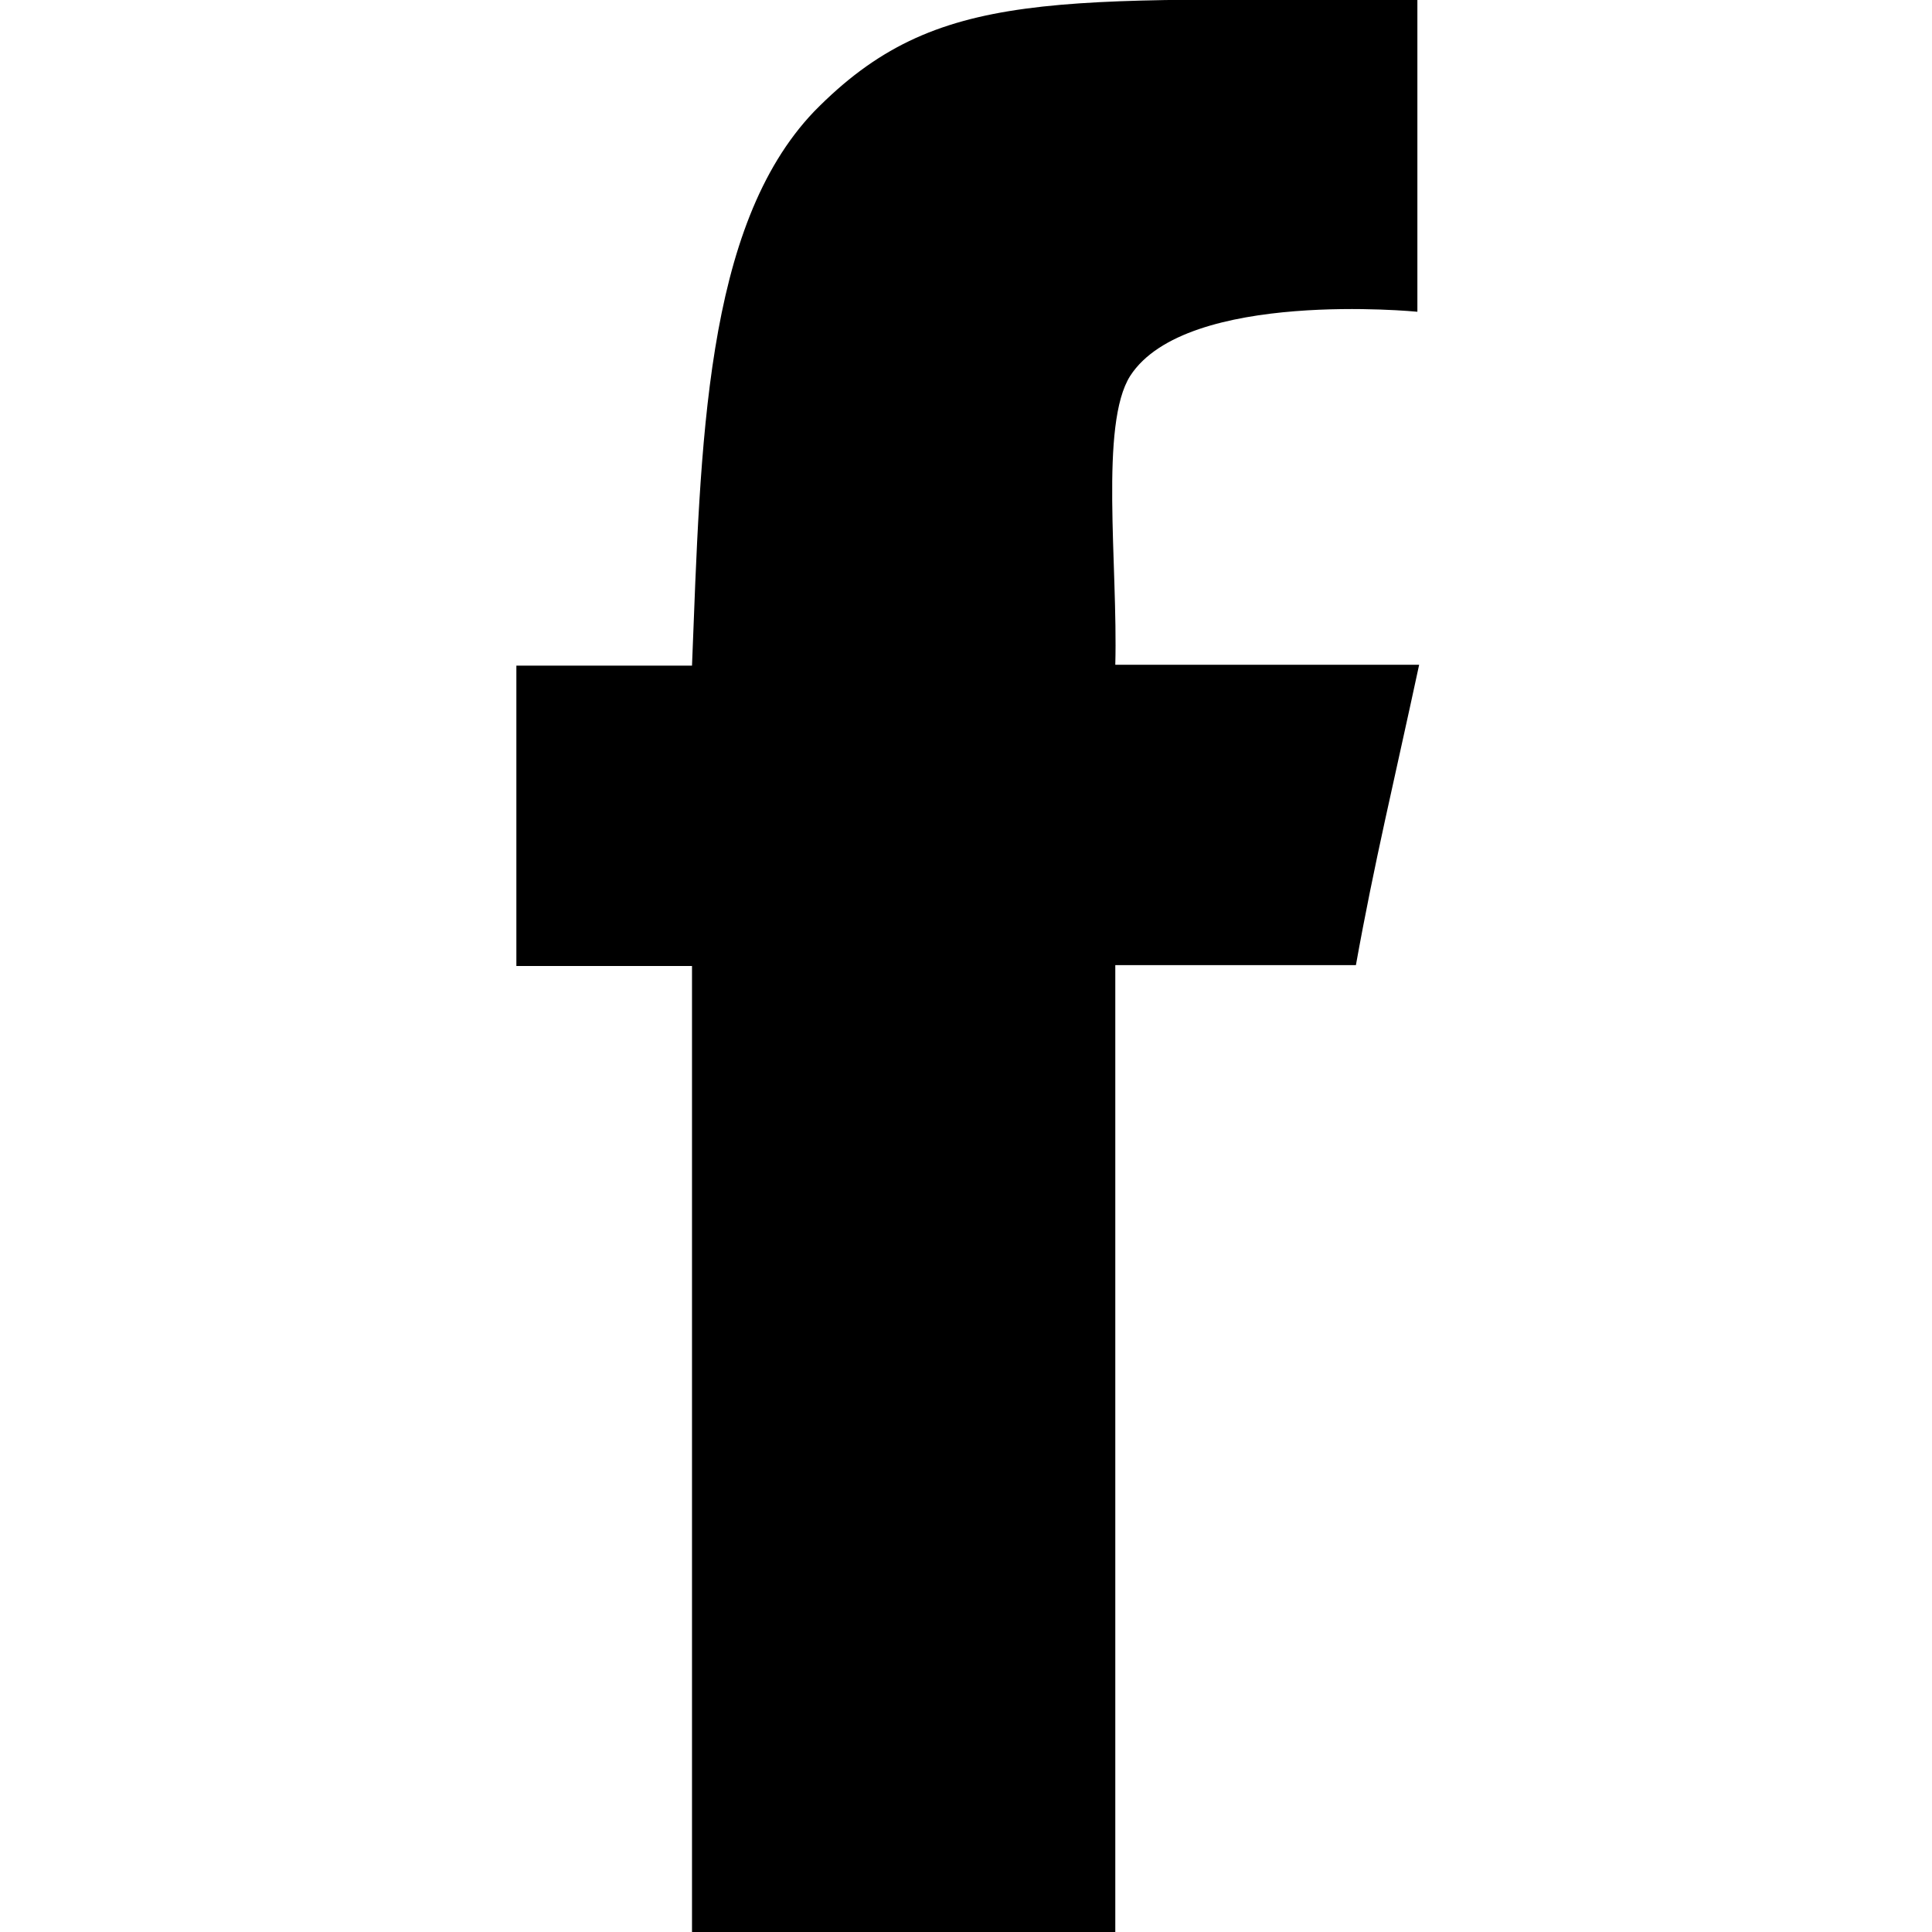
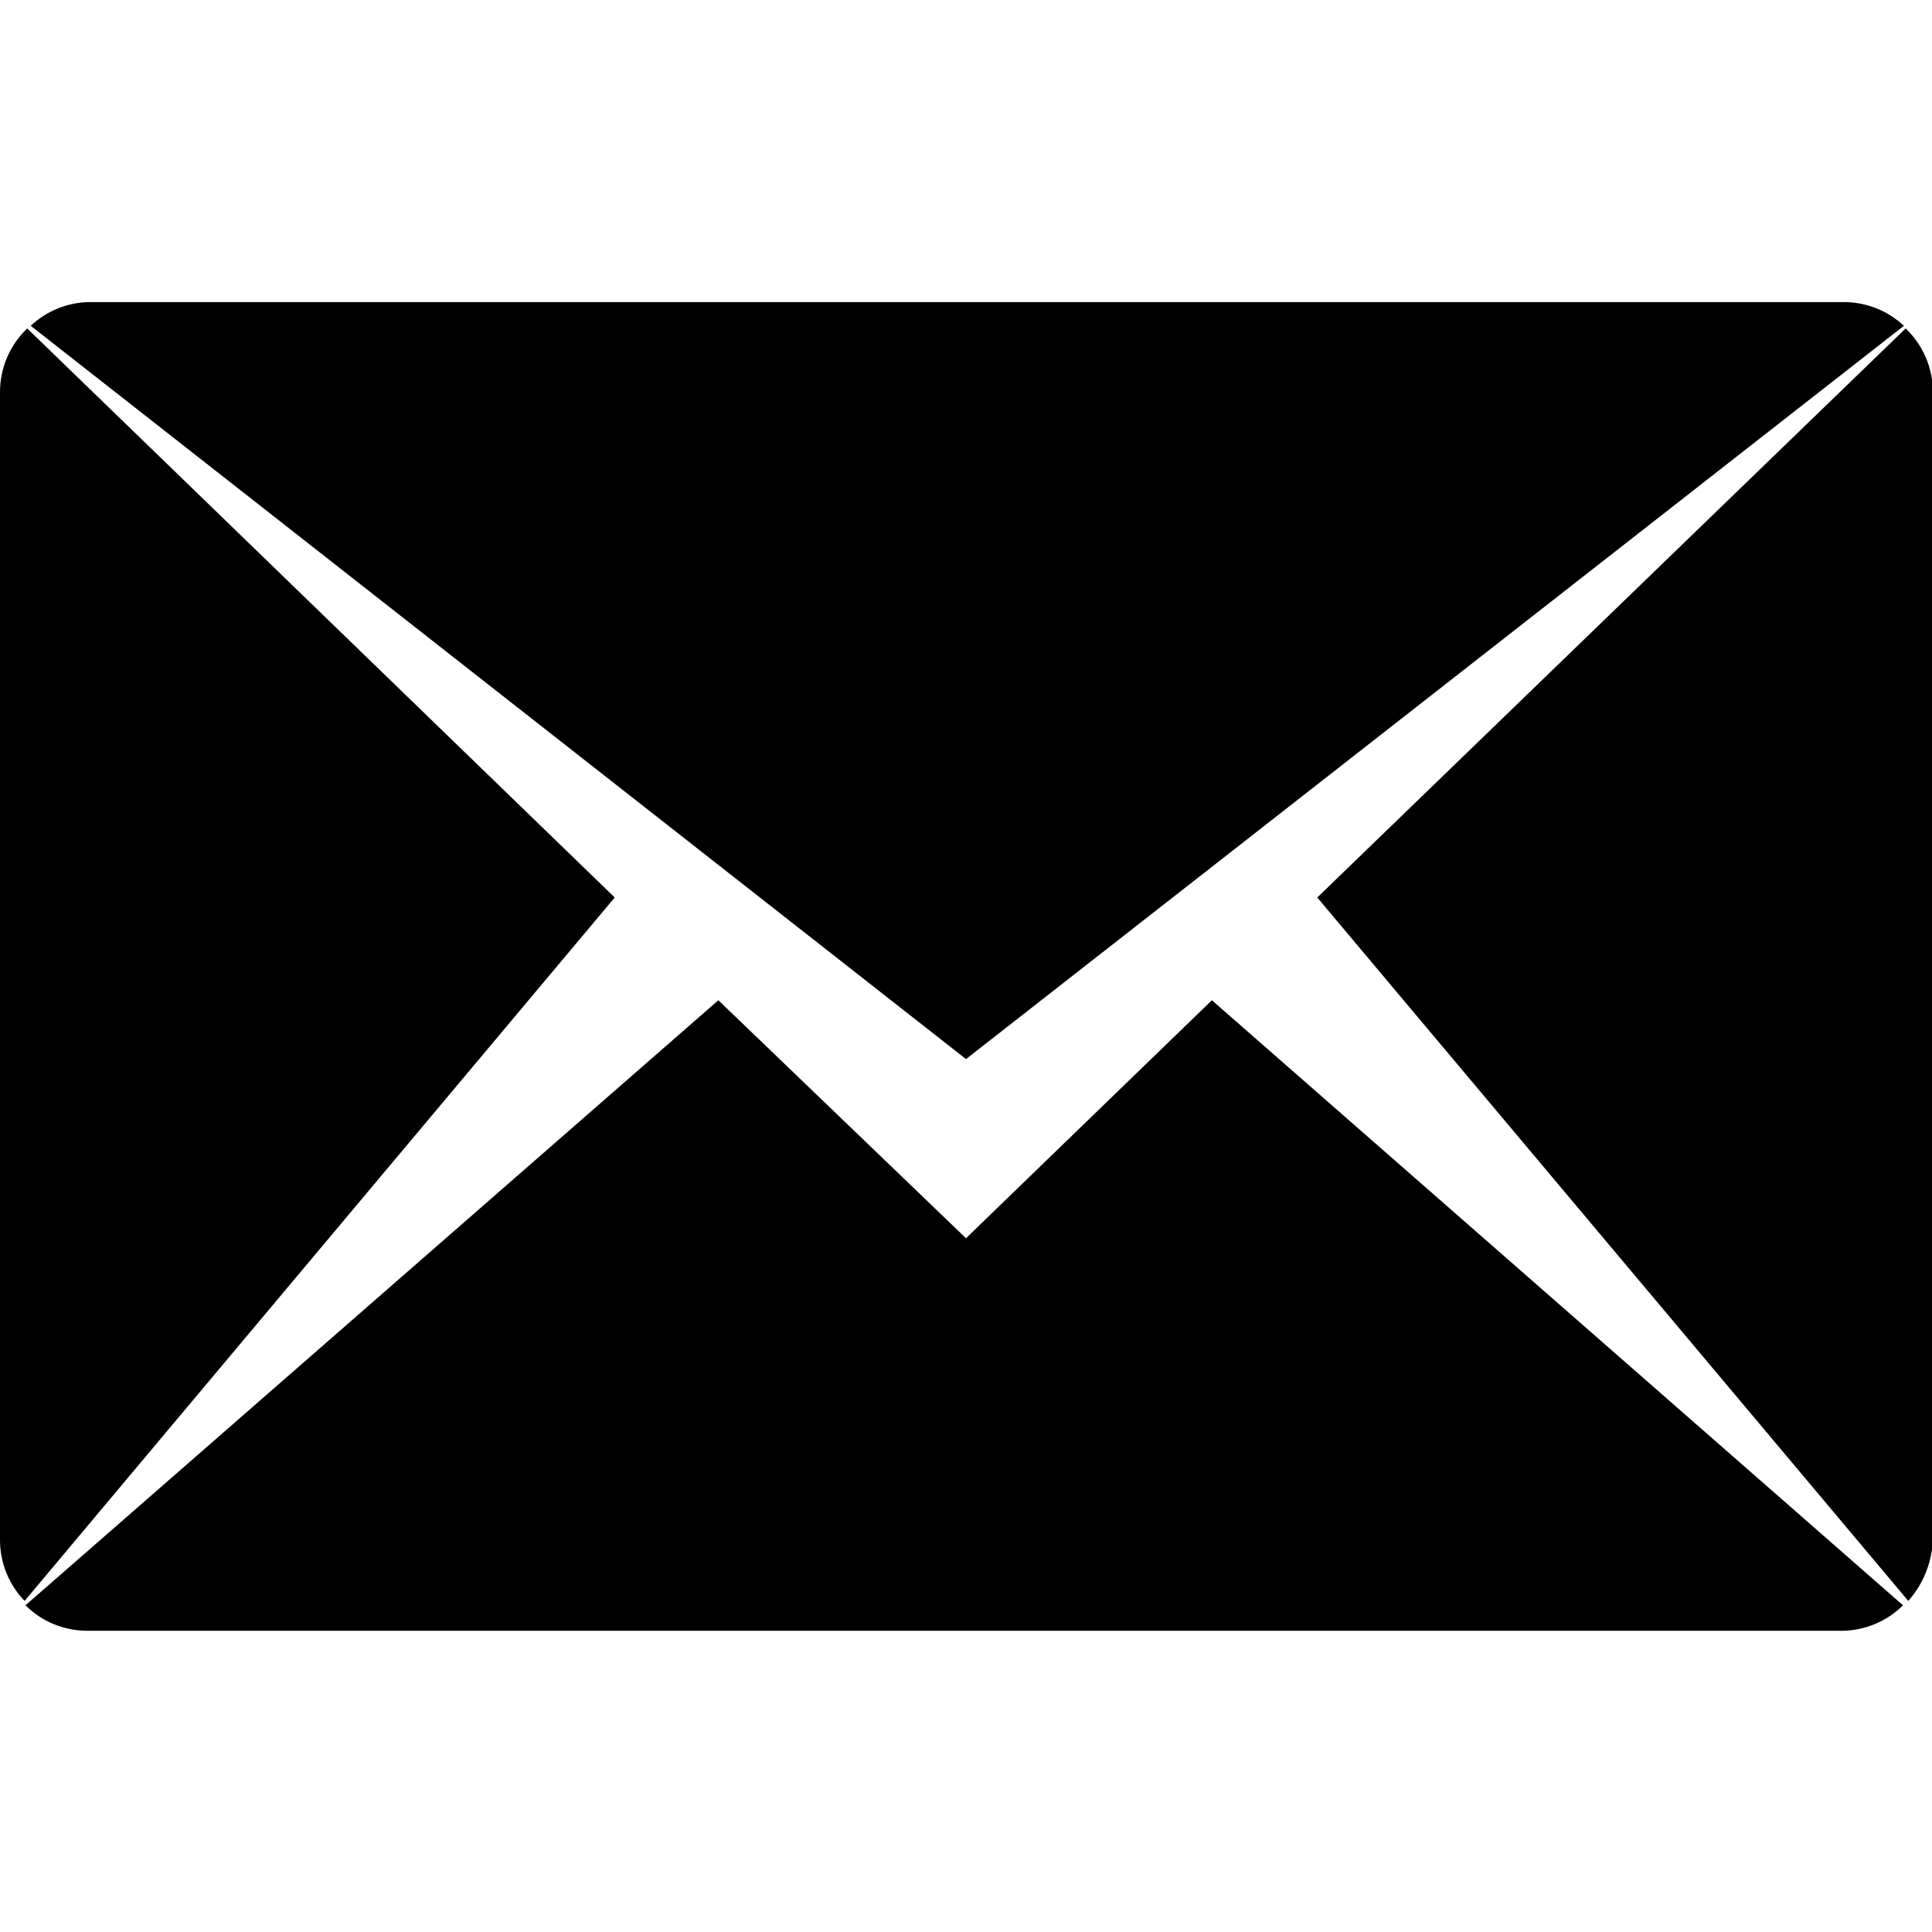
<svg xmlns="http://www.w3.org/2000/svg" viewBox="0 0 22 22">
-   <path d="M16.14,0V3.55s-2.63-.26-3.27.73c-.35.55-.14,2.15-.17,3.29h3.46c-.29,1.35-.51,2.25-.72,3.42H12.7V22H7.88V11h-2V7.58h2c.1-2.53.14-5,1.39-6.31C10.67-.16,12,0,16.14,0Z" />
+   <path d="M15,10.22l6.7-6.48a1,1,0,0,1,.31.73V17.53a1.12,1.12,0,0,1-.28.7ZM.35,3.71A1,1,0,0,1,1,3.44H21a1,1,0,0,1,.68.27L11,12.06ZM.28,18.23a1,1,0,0,1-.28-.7V4.47a1,1,0,0,1,.31-.73L7,10.22ZM11,14.1l2.8-2.71,7.87,6.89a1,1,0,0,1-.71.29H1a1,1,0,0,1-.71-.29l7.89-6.89Z" />
</svg>
